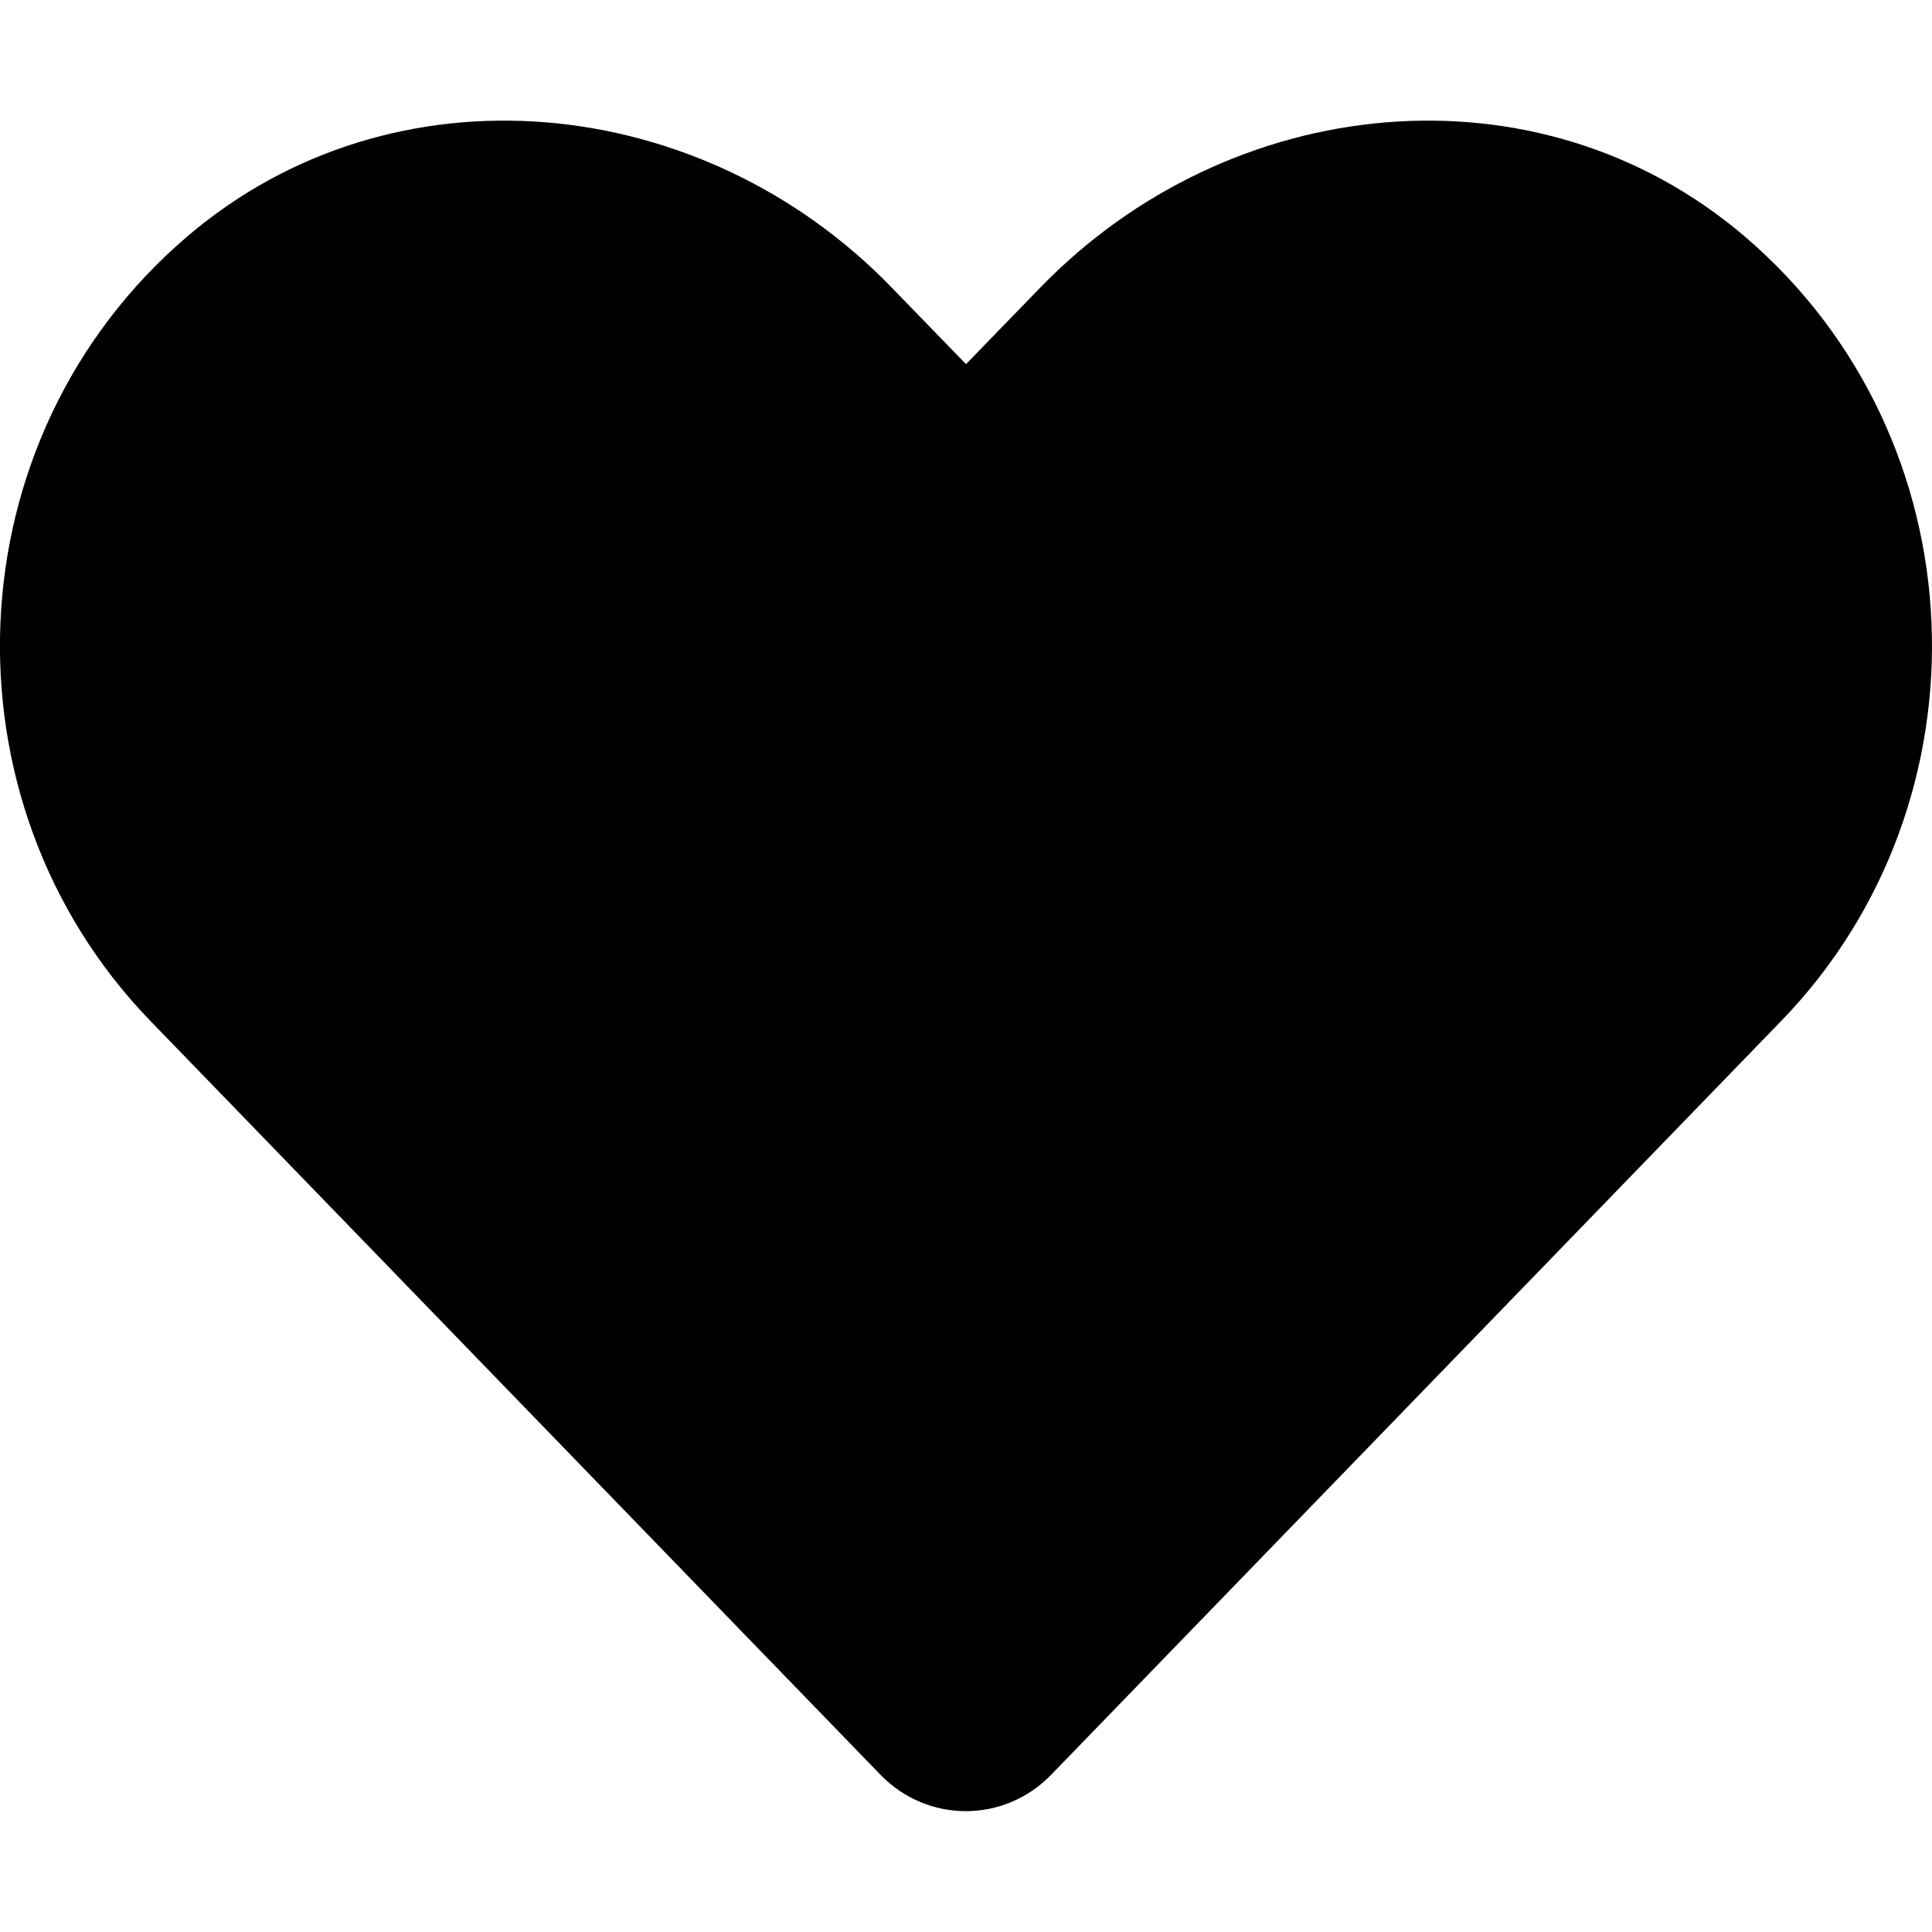
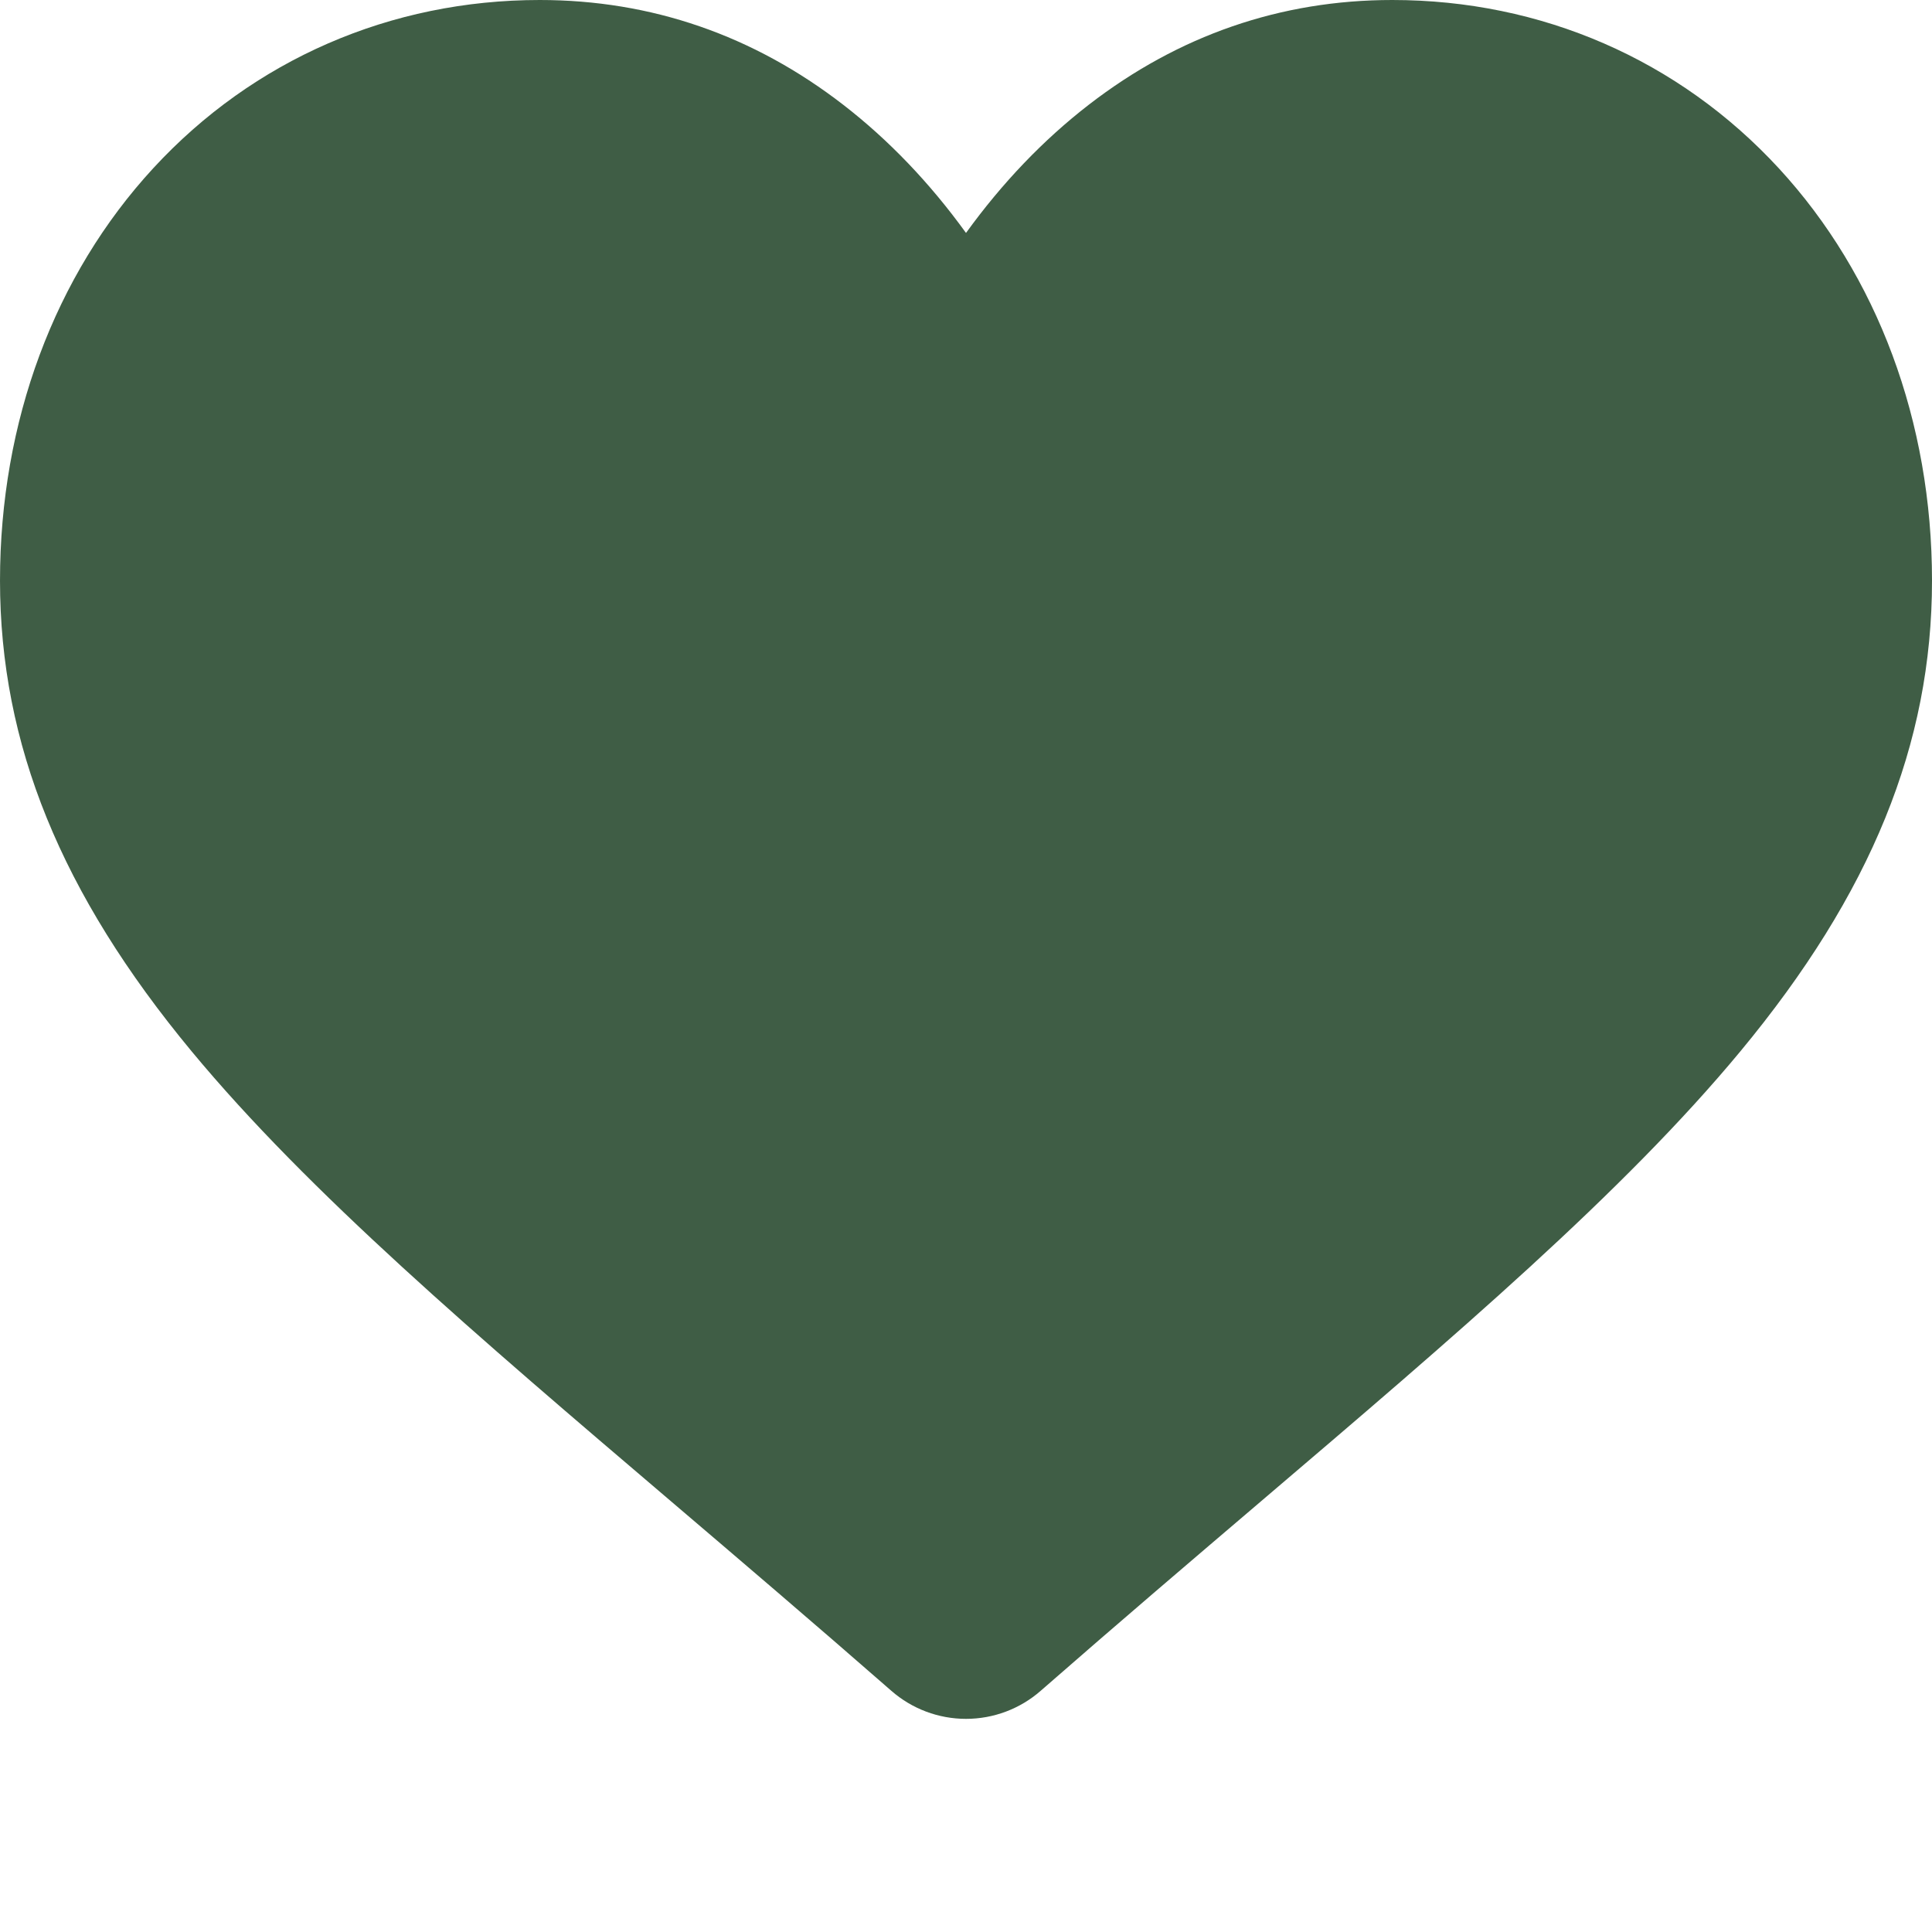
- <svg xmlns="http://www.w3.org/2000/svg" aria-hidden="true" focusable="false" data-prefix="fas" data-icon="heart" class="svg-inline--fa fa-heart fa-w-16" role="img" viewBox="0 0 512 512">
-   <path fill="currentColor" d="M462.3 62.6C407.5 15.9 326 24.3 275.7 76.2L256 96.5l-19.7-20.3C186.1 24.3 104.5 15.9 49.7 62.6c-62.8 53.6-66.1 149.8-9.9 207.9l193.5 199.8c12.5 12.9 32.8 12.9 45.3 0l193.5-199.8c56.3-58.1 53-154.3-9.8-207.9z" />
+ <svg xmlns="http://www.w3.org/2000/svg" version="1.1" width="512" height="512" x="0" y="0" viewBox="0 0 512 512" style="user-select: auto;" xml:space="preserve">
+   <g style="user-select: auto;">
+     <path d="m471.383 44.578c-26.504-28.746-62.871-44.578-102.41-44.578-29.555 0-56.621 9.344-80.449 27.77-12.023 9.301-22.918 20.68-32.523 33.961-9.602-13.277-20.5-24.66-32.527-33.961-23.824-18.426-50.891-27.77-80.445-27.77-39.539 0-75.91 15.832-102.414 44.578-26.188 28.41-40.613 67.223-40.613 109.293 0 43.301 16.137 82.938 50.781 124.742 30.992 37.395 75.535 75.355 127.117 119.312 17.613 15.012 37.578 32.027 58.309 50.152 5.477 4.797 12.504 7.438 19.793 7.438 7.285 0 14.316-2.641 19.785-7.43 20.73-18.129 40.707-35.152 58.328-50.172 51.574-43.949 96.117-81.906 127.109-119.305 34.645-41.801 50.777-81.438 50.777-124.742 0-42.066-14.426-80.879-40.617-109.289zm0 0" fill="#3f5d45" data-original="#000000" style="user-select: auto;" />
+   </g>
</svg>
